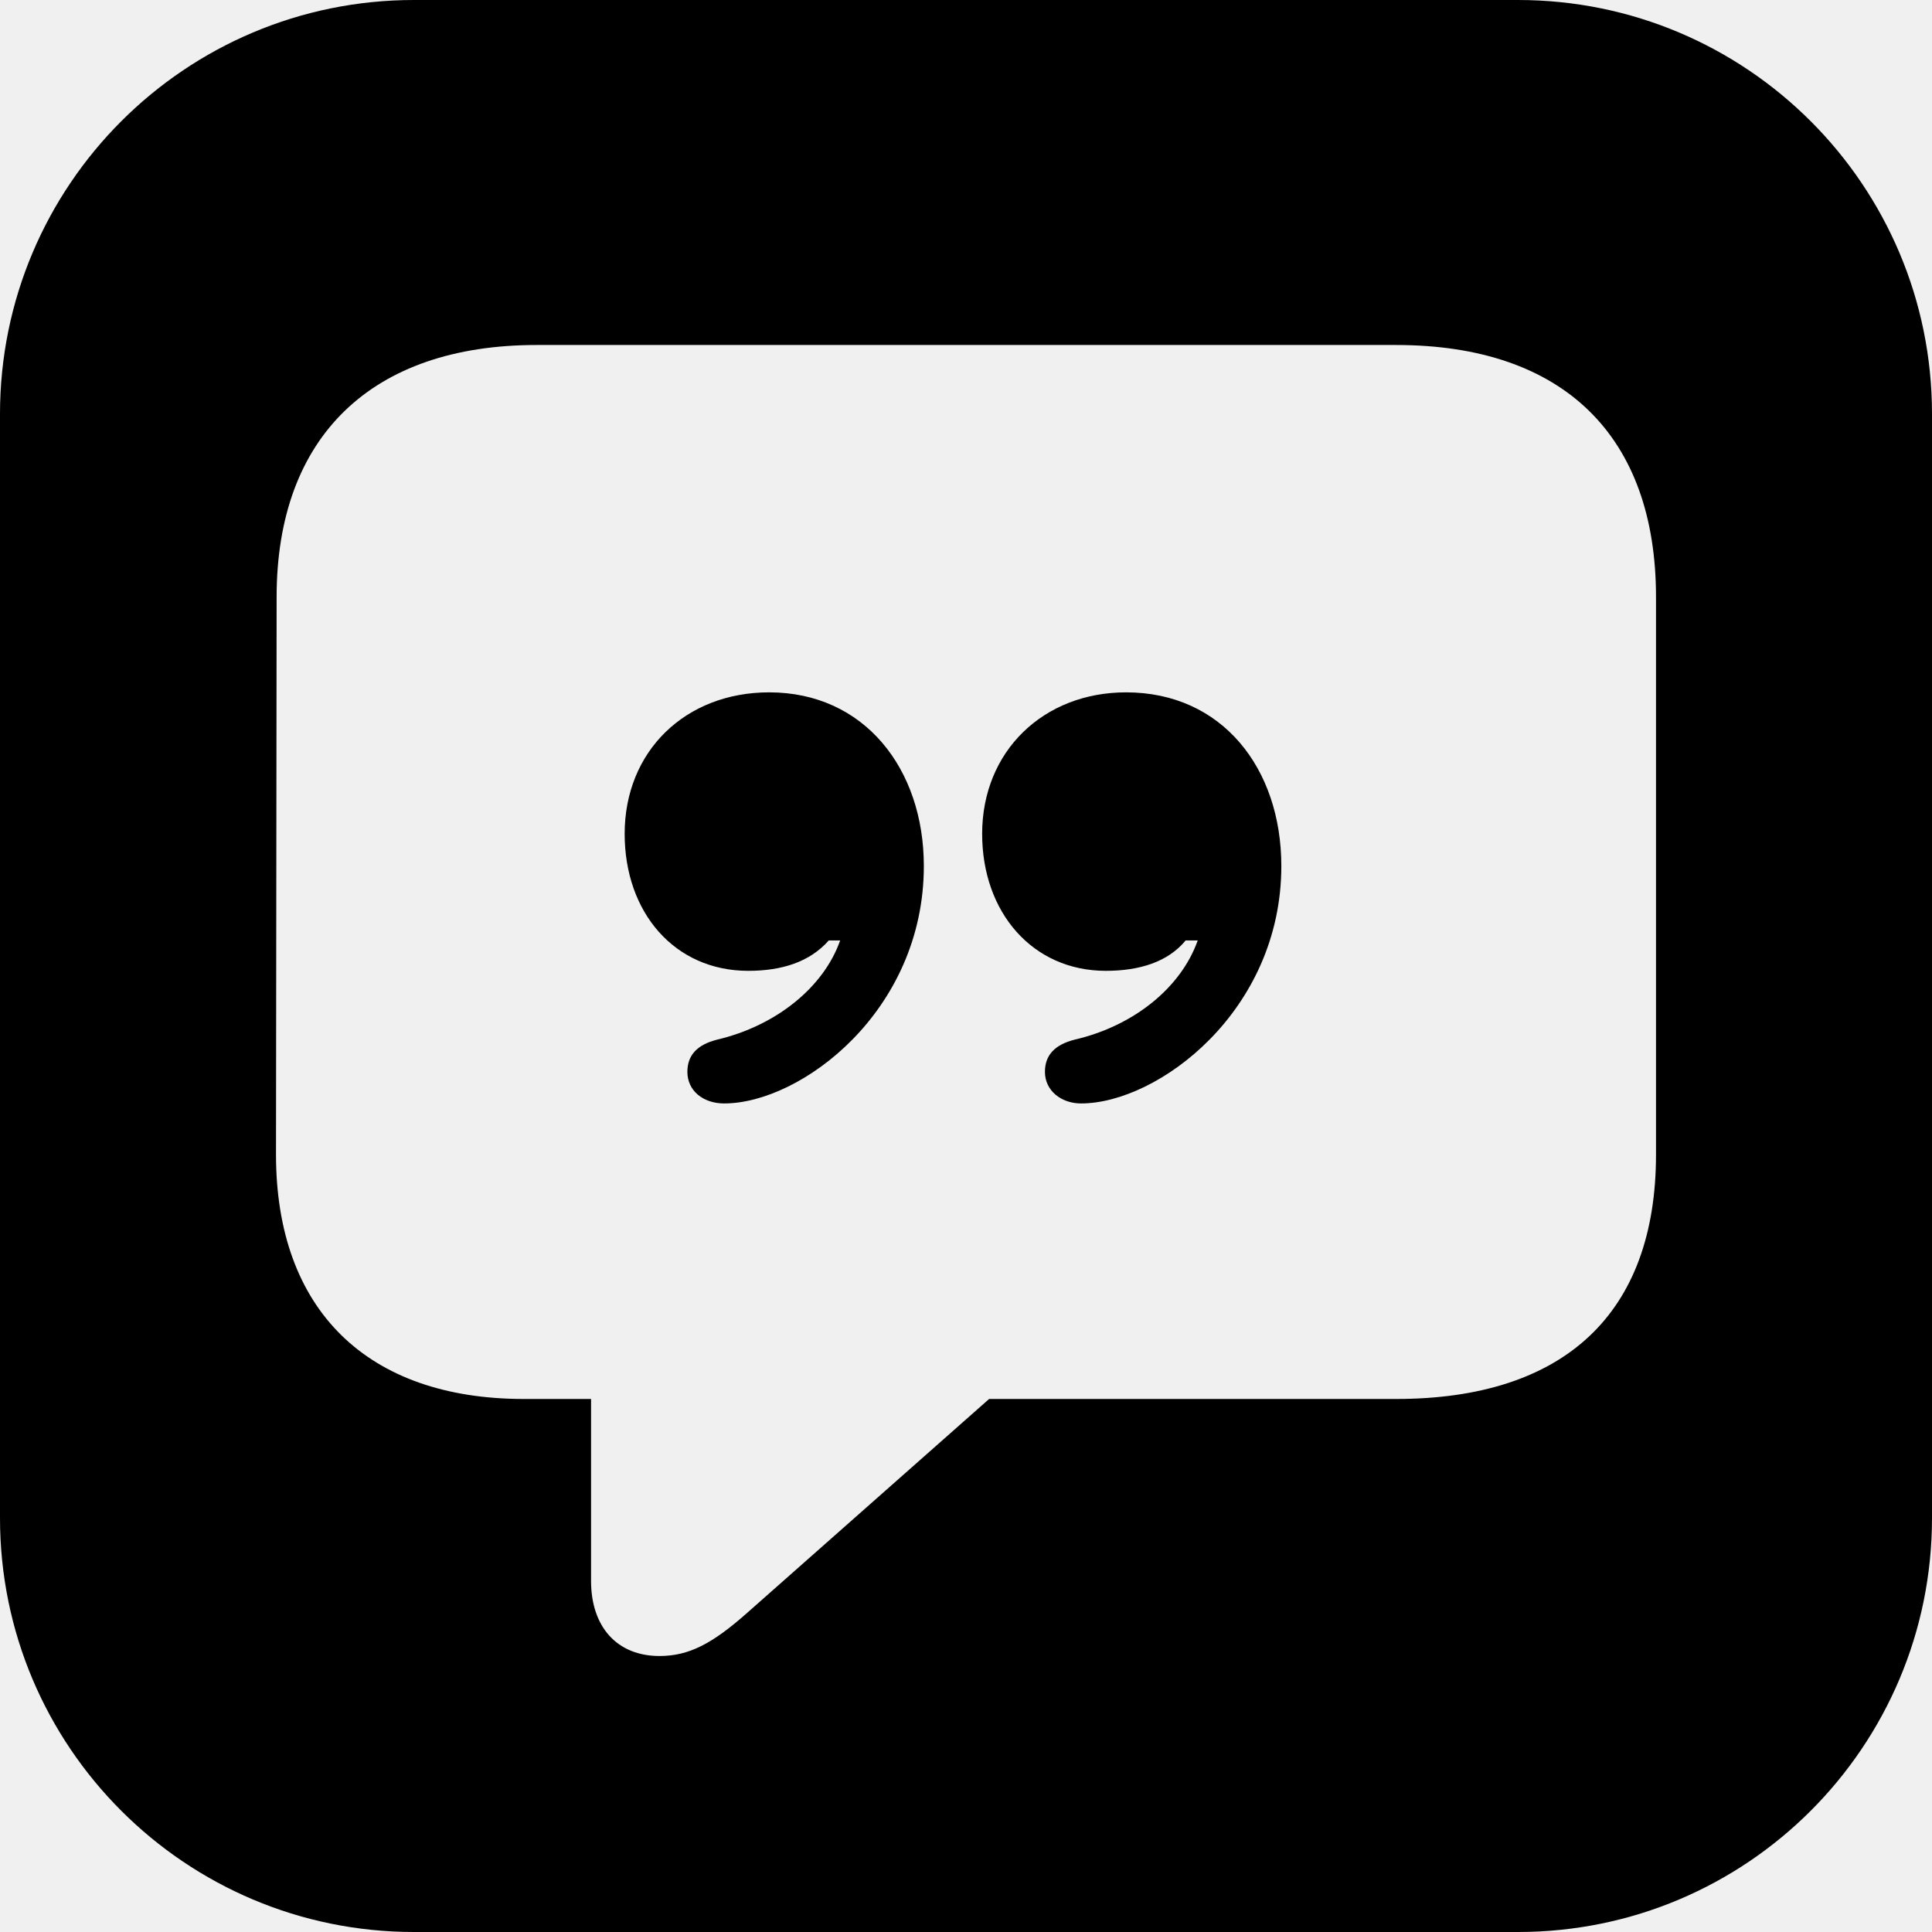
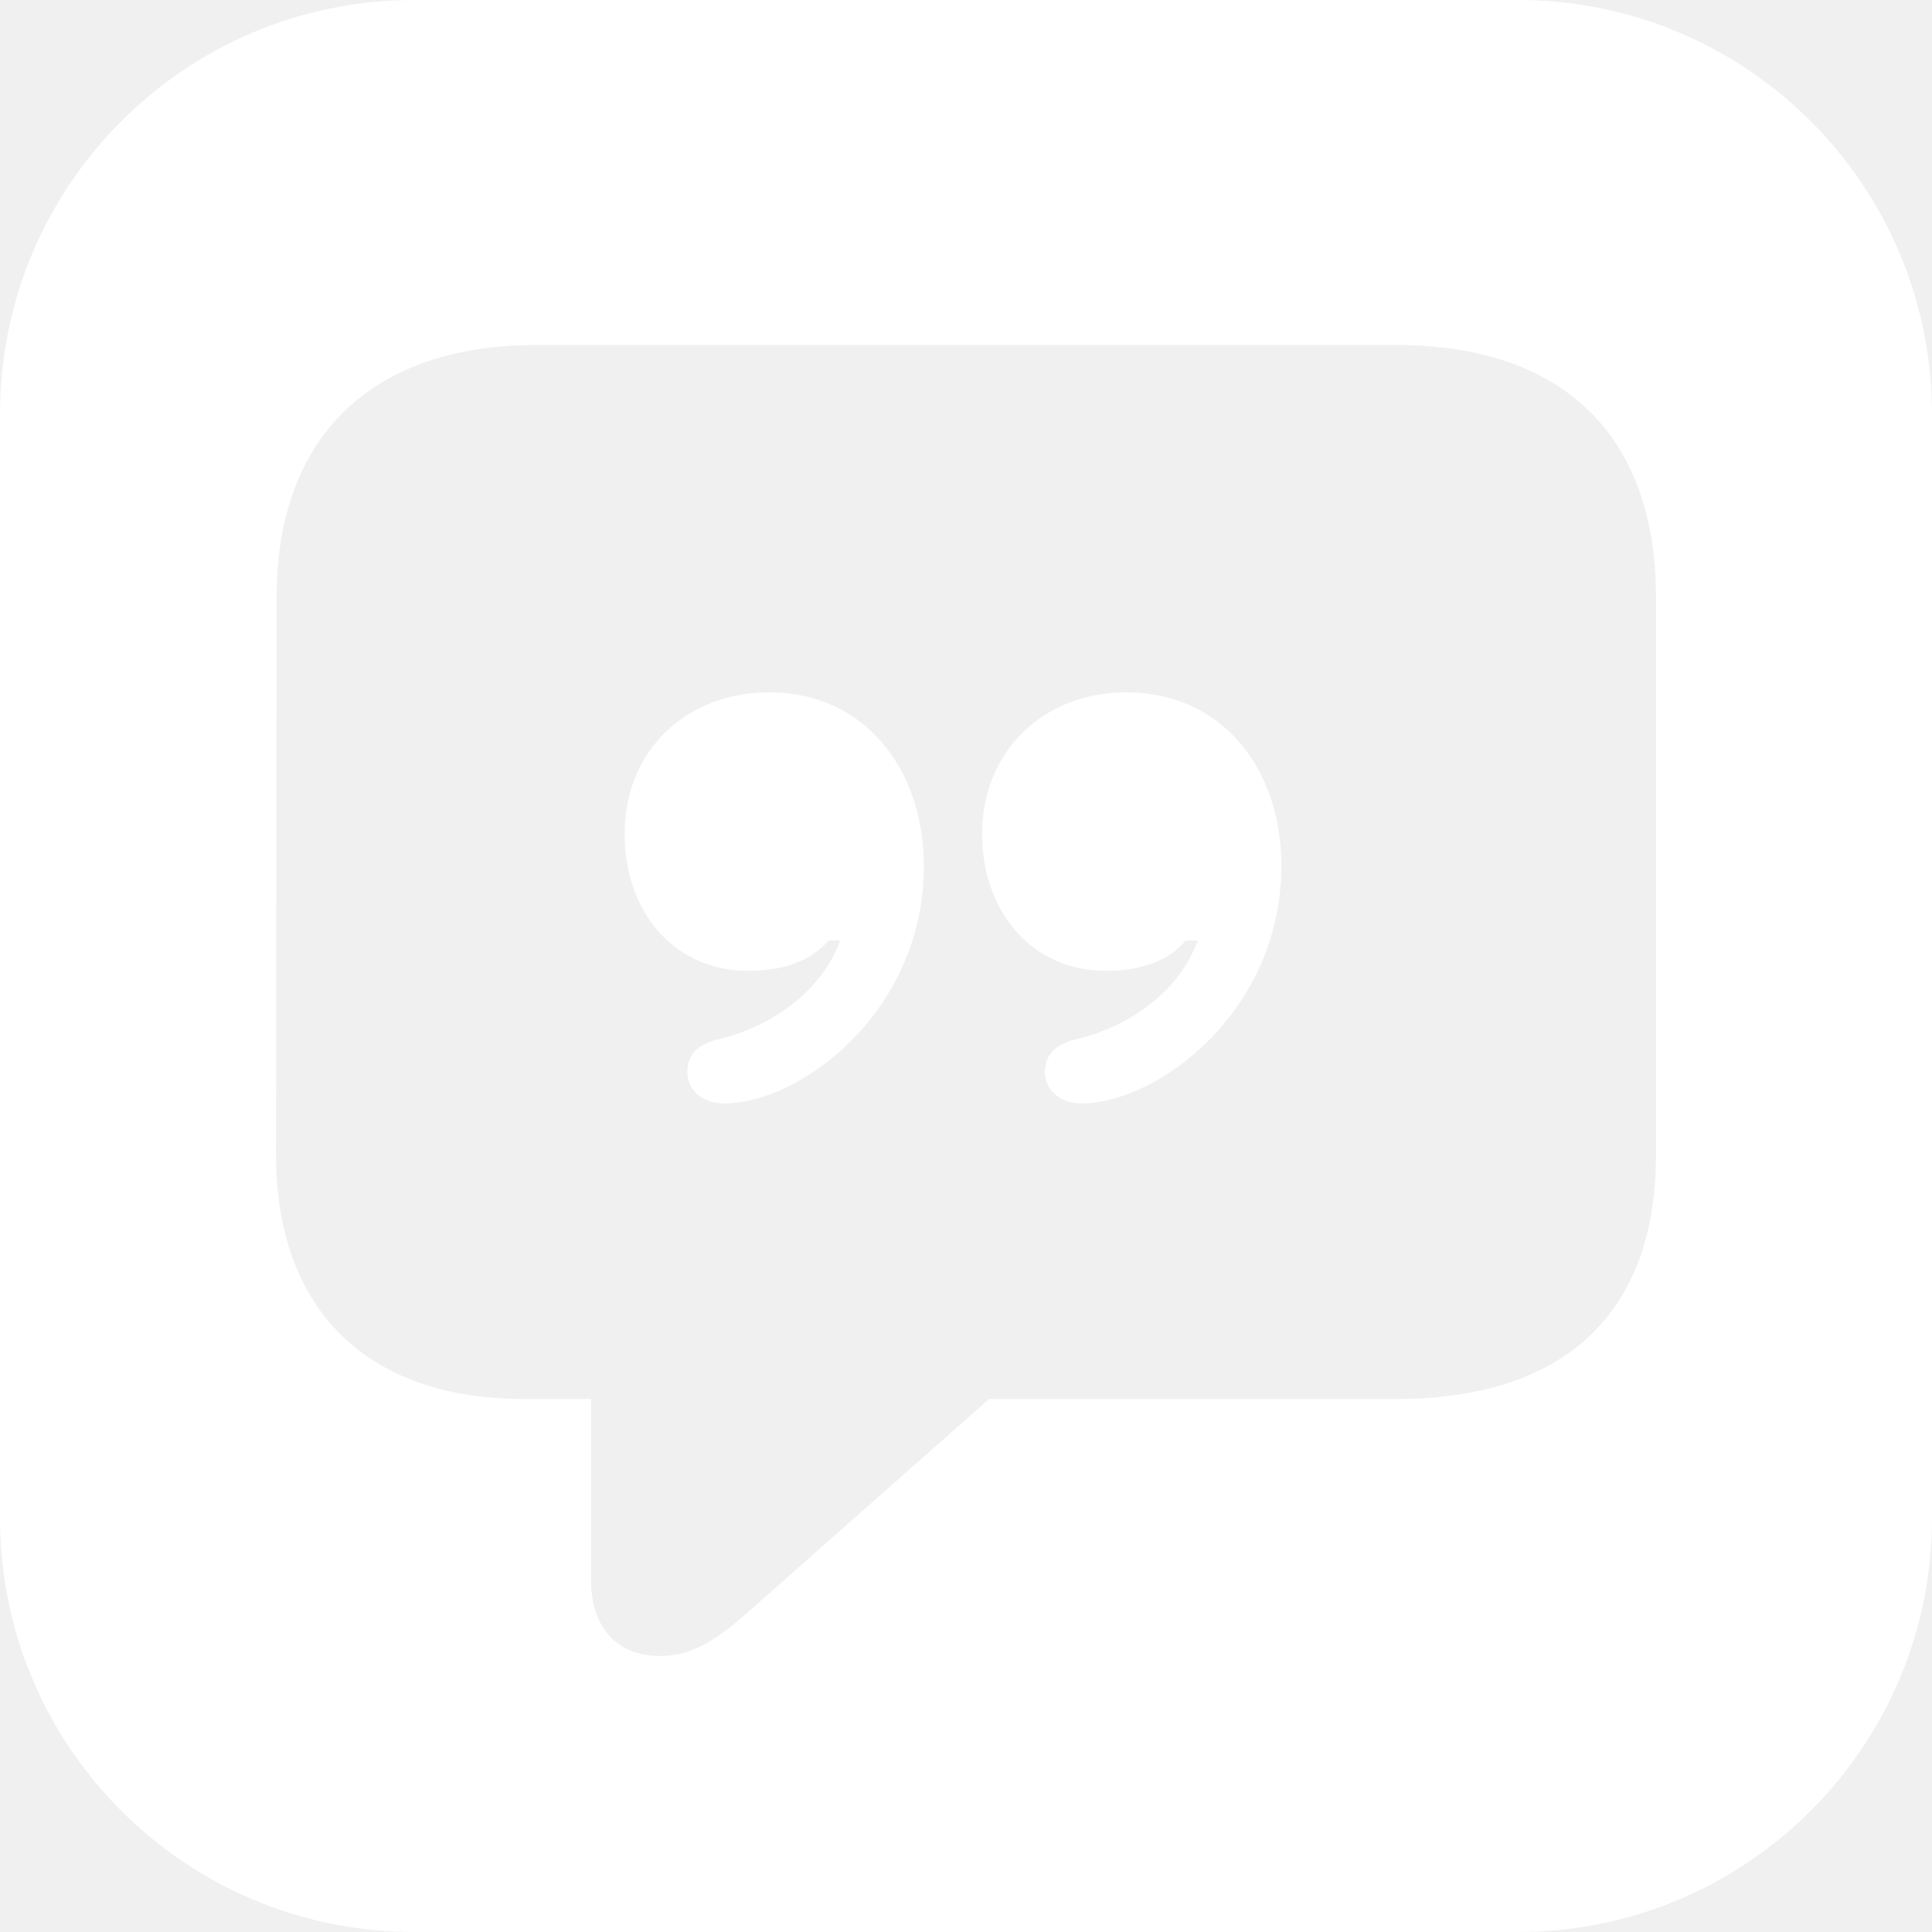
<svg xmlns="http://www.w3.org/2000/svg" id="vector" width="28" height="28" viewBox="0 0 28 28">
-   <path fill="#000000" d="M6,0L22,0C25.314,-0 28,2.686 28,6L28,22C28,25.314 25.314,28 22,28L6,28C2.686,28 0,25.314 0,22L0,6C-0,2.686 2.686,0 6,0ZM9.558,24C9.981,24 10.321,23.826 10.835,23.369L14.335,20.275L20.233,20.275C22.668,20.275 24,19.04 24,16.733L24,8.652C24,6.327 22.668,5 20.233,5L7.776,5C5.387,5 4.009,6.327 4.009,8.652L4,16.733C4,18.985 5.323,20.275 7.592,20.275L8.566,20.275L8.566,22.911C8.566,23.579 8.943,24 9.558,24ZM9.053,12.084C9.053,10.885 9.935,10.034 11.148,10.034C12.525,10.034 13.389,11.141 13.389,12.551C13.389,14.656 11.607,15.992 10.495,15.992C10.192,15.992 9.962,15.809 9.962,15.534C9.962,15.296 10.1,15.141 10.394,15.067C11.248,14.866 11.938,14.308 12.176,13.63L12.011,13.63C11.735,13.942 11.331,14.07 10.844,14.07C9.779,14.07 9.053,13.228 9.053,12.084ZM14.234,12.084C14.234,10.885 15.125,10.034 16.32,10.034C17.716,10.034 18.57,11.141 18.57,12.551C18.57,14.656 16.779,15.992 15.667,15.992C15.383,15.992 15.144,15.809 15.144,15.534C15.144,15.296 15.282,15.141 15.576,15.067C16.439,14.866 17.119,14.308 17.358,13.63L17.183,13.63C16.926,13.942 16.513,14.07 16.026,14.07C14.969,14.07 14.234,13.228 14.234,12.084Z" stroke="#000000" stroke-opacity="0" stroke-width="1" fill-rule="1" id="path_0" />
+   <path fill="#FFFFFF" d="M6,0L22,0C25.314,-0 28,2.686 28,6L28,22C28,25.314 25.314,28 22,28L6,28C2.686,28 0,25.314 0,22L0,6C-0,2.686 2.686,0 6,0ZM9.558,24C9.981,24 10.321,23.826 10.835,23.369L14.335,20.275L20.233,20.275C22.668,20.275 24,19.04 24,16.733L24,8.652C24,6.327 22.668,5 20.233,5L7.776,5C5.387,5 4.009,6.327 4.009,8.652L4,16.733C4,18.985 5.323,20.275 7.592,20.275L8.566,20.275L8.566,22.911C8.566,23.579 8.943,24 9.558,24ZM9.053,12.084C9.053,10.885 9.935,10.034 11.148,10.034C12.525,10.034 13.389,11.141 13.389,12.551C13.389,14.656 11.607,15.992 10.495,15.992C10.192,15.992 9.962,15.809 9.962,15.534C9.962,15.296 10.1,15.141 10.394,15.067C11.248,14.866 11.938,14.308 12.176,13.63L12.011,13.63C11.735,13.942 11.331,14.07 10.844,14.07C9.779,14.07 9.053,13.228 9.053,12.084ZM14.234,12.084C14.234,10.885 15.125,10.034 16.32,10.034C17.716,10.034 18.57,11.141 18.57,12.551C18.57,14.656 16.779,15.992 15.667,15.992C15.383,15.992 15.144,15.809 15.144,15.534C15.144,15.296 15.282,15.141 15.576,15.067C16.439,14.866 17.119,14.308 17.358,13.63L17.183,13.63C16.926,13.942 16.513,14.07 16.026,14.07C14.969,14.07 14.234,13.228 14.234,12.084Z" stroke="#000000" stroke-opacity="0" stroke-width="1" fill-rule="1" id="path_0" />
</svg>
